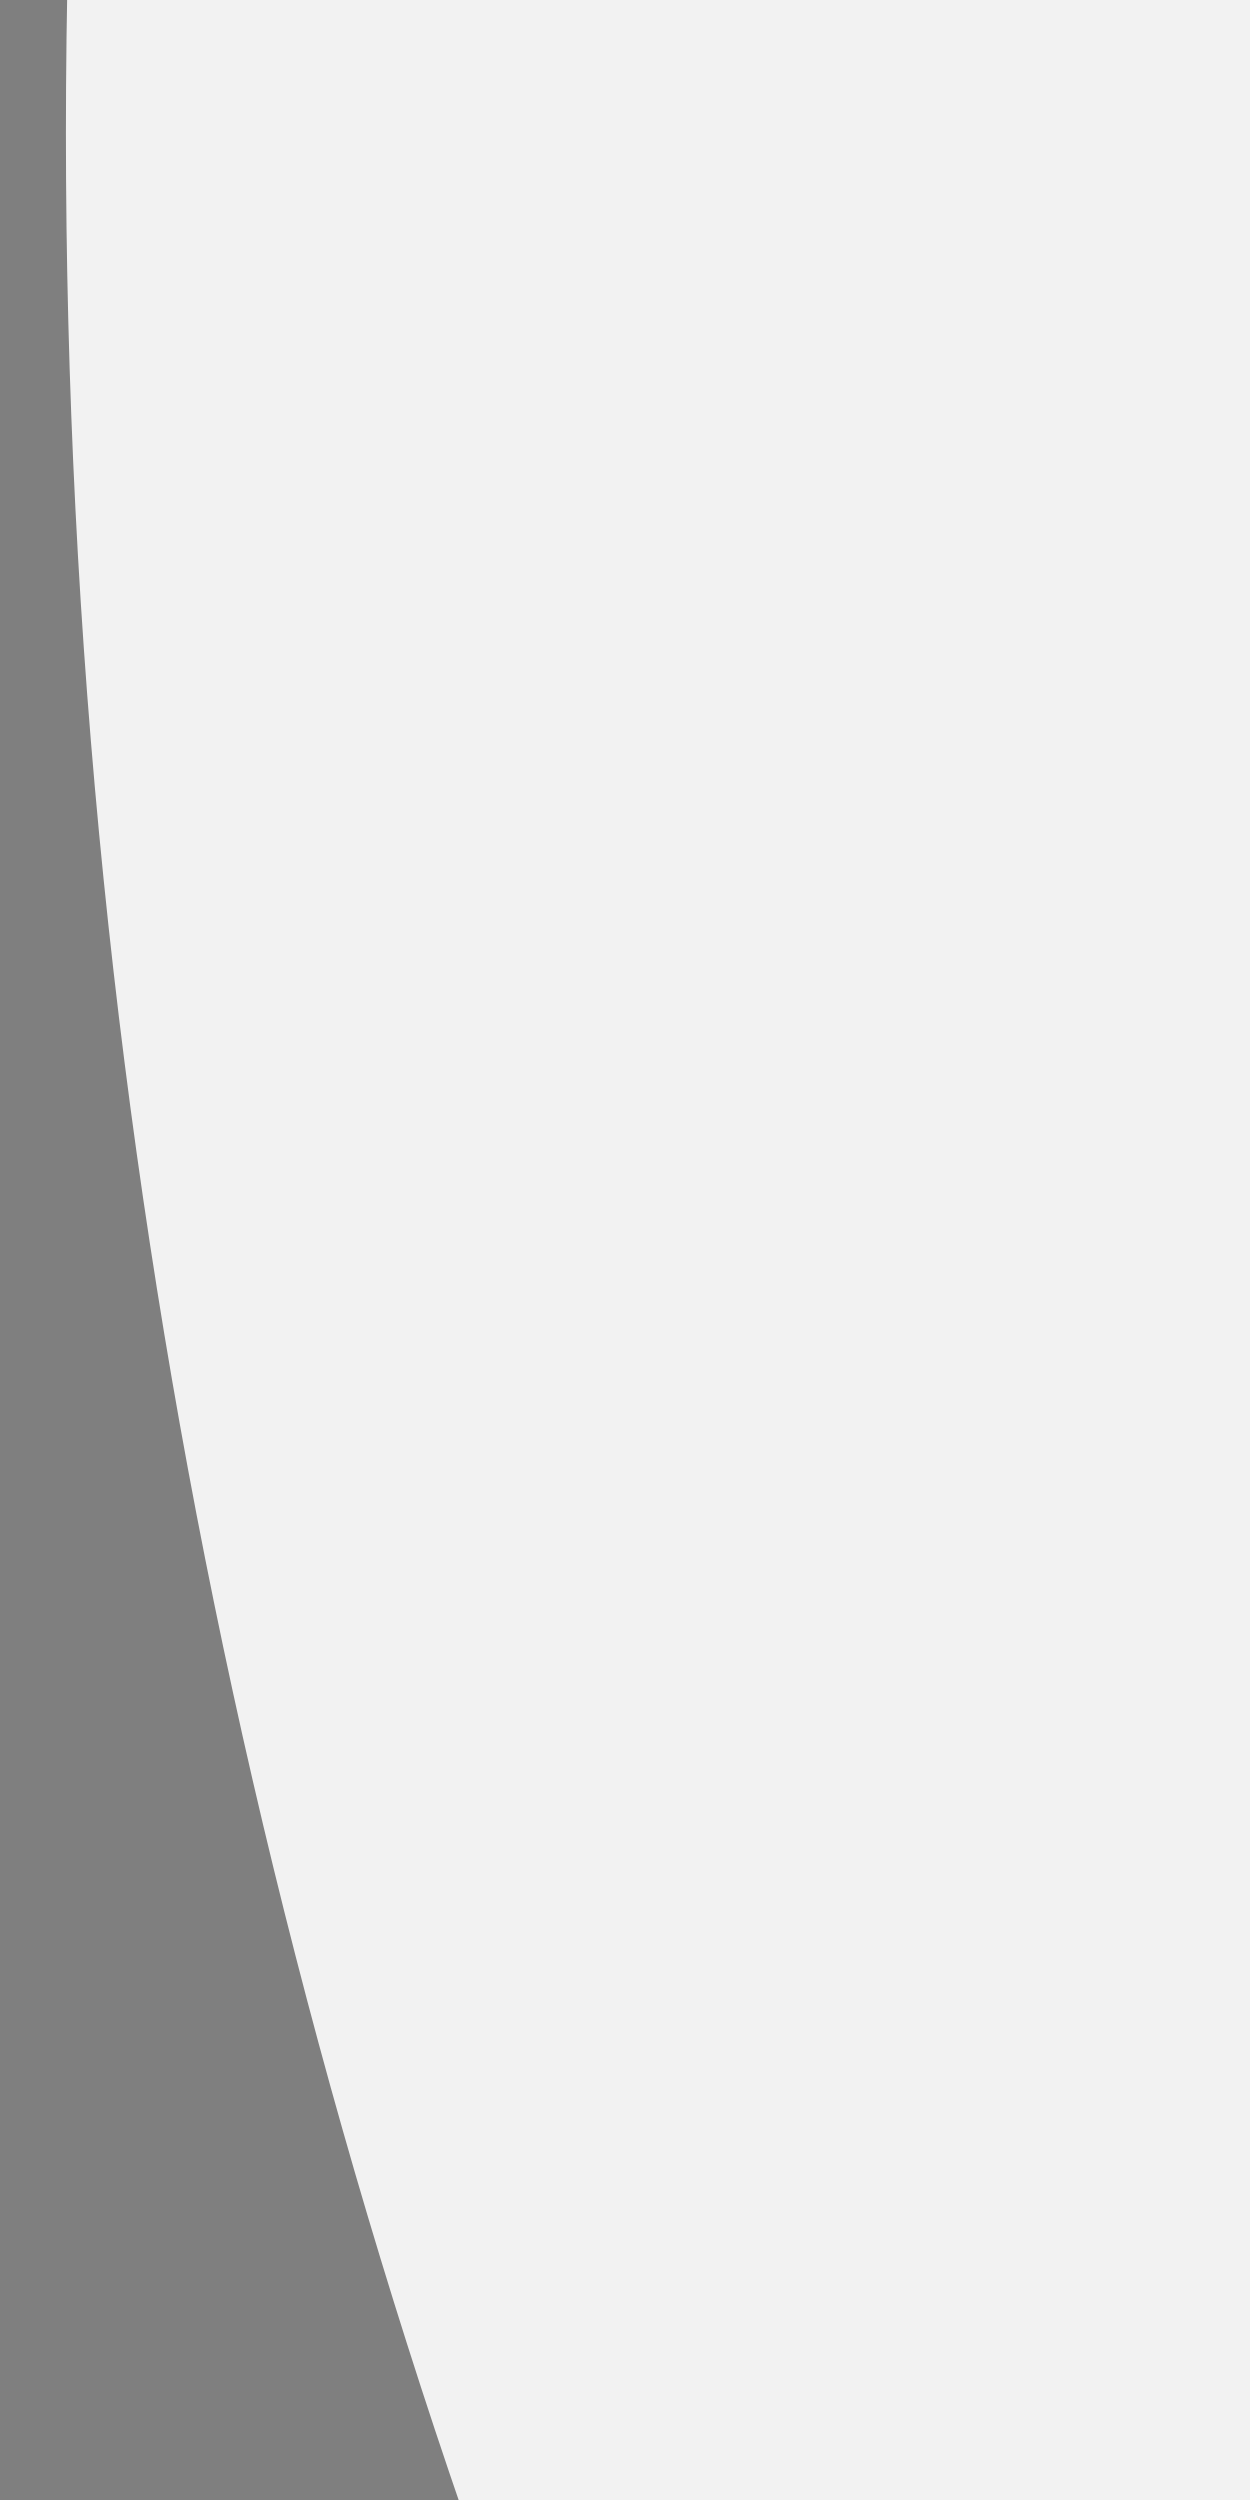
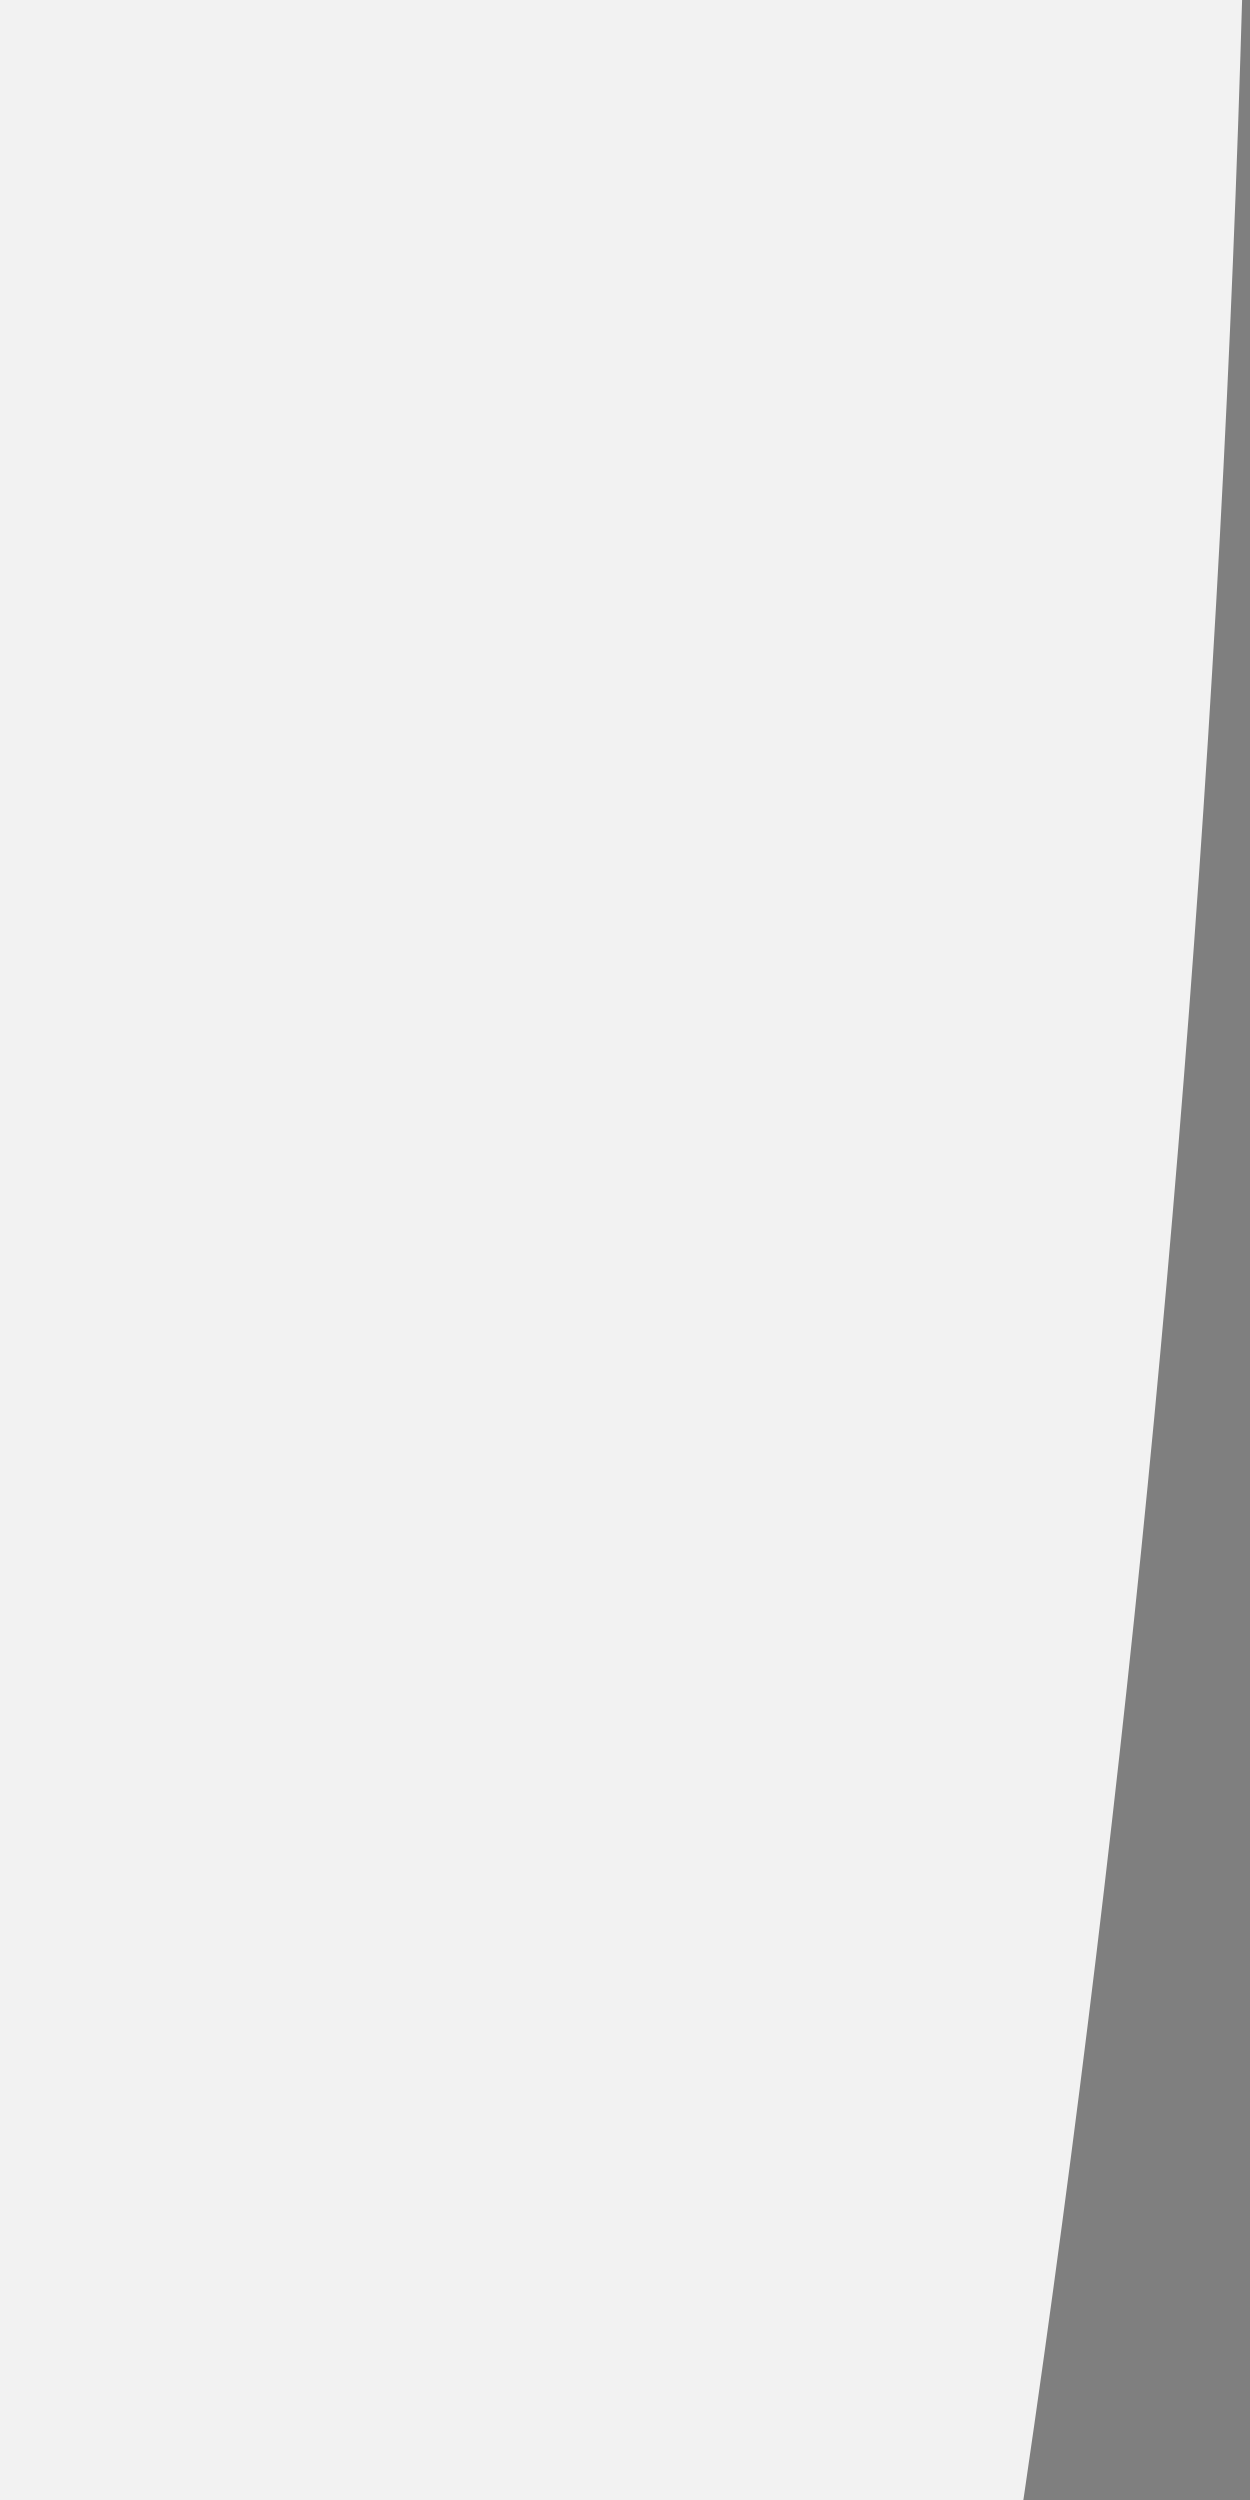
- <svg xmlns="http://www.w3.org/2000/svg" width="40" height="80" viewBox="0 0 40 80" preserveAspectRatio="xMidYMid meet">
-   <g transform="translate(20.000 40.000) rotate(0) scale(0.9) translate(-20.000 -40.000)">
-     <g transform="translate(14.000 5.500) rotate(0) scale(0.92) translate(-14.000 -5.500)">
-       <g transform="translate(87.500 20.000) rotate(0) scale(1) translate(-87.500 -20.000)">
-         <g transform="translate(75.000 17.500) rotate(0) scale(1.748) translate(-75.000 -17.500)">
-           <g transform="translate(25.000 25.000) rotate(90) scale(0.8579) translate(-25.000 -25.000)">
-             <g transform="translate(25.000 25.000) rotate(0) scale(1.4744) translate(-25.000 -25.000)">
-               <g transform="translate(30.500 30.500) rotate(90) scale(1) translate(-30.500 -30.500)">
-                 <g transform="translate(5.000 15.000) rotate(270) scale(1.596) translate(-5.000 -15.000)">
-                   <g transform="translate(6.500 9.500) rotate(180) scale(0.92) translate(-6.500 -9.500)">
-                     <g transform="translate(20.000 20.000) rotate(0) scale(1) translate(-20.000 -20.000)">
-                       <g transform="translate(34.000 3.000) rotate(0) scale(1) translate(-34.000 -3.000)">
-                         <g transform="translate(15.000 15.000) rotate(0) scale(1.9) translate(-15.000 -15.000)">
-                           <g transform="translate(37.500 12.500) rotate(180) scale(1.9) translate(-37.500 -12.500)">
-                             <g transform="translate(20.000 20.000) rotate(180) scale(1.9) translate(-20.000 -20.000)">
-                               <g transform="translate(10.000 20.000) rotate(180) scale(1.4887) translate(-10.000 -20.000)">
-                                 <line x1="21" y1="10.5" x2="35" y2="10.5" stroke="#7f7f7f" stroke-width="1" stroke-linecap="round" />
-                                 <circle cx="12" cy="10.5" r="9" fill="#f2f2f2" stroke="#7f7f7f" stroke-width="1" />
+ <svg xmlns="http://www.w3.org/2000/svg" width="30" height="60" viewBox="0 0 30 60" preserveAspectRatio="xMidYMid meet">
+   <g transform="translate(15.000 30.000) rotate(0) scale(1) translate(-15.000 -30.000)">
+     <g transform="translate(15.000 30.000) rotate(0) scale(1.9) translate(-15.000 -30.000)">
+       <g transform="translate(15.000 30.000) rotate(0) scale(1.9) translate(-15.000 -30.000)">
+         <g transform="translate(10.000 20.000) rotate(0) scale(0.9) translate(-10.000 -20.000)">
+           <g transform="translate(10.000 12.500) rotate(180) scale(1) translate(-10.000 -12.500)">
+             <g transform="translate(40.000 20.000) rotate(0) scale(1) translate(-40.000 -20.000)">
+               <g transform="translate(30.000 15.000) rotate(0) scale(1) translate(-30.000 -15.000)">
+                 <g transform="translate(6.500 9.500) rotate(90) scale(0.84) translate(-6.500 -9.500)">
+                   <g transform="translate(25.000 25.000) rotate(0) scale(1.4744) translate(-25.000 -25.000)">
+                     <g transform="translate(30.500 30.500) rotate(90) scale(1) translate(-30.500 -30.500)">
+                       <g transform="translate(5.000 15.000) rotate(270) scale(1.596) translate(-5.000 -15.000)">
+                         <g transform="translate(6.500 9.500) rotate(180) scale(0.92) translate(-6.500 -9.500)">
+                           <g transform="translate(20.000 20.000) rotate(0) scale(1) translate(-20.000 -20.000)">
+                             <g transform="translate(34.000 3.000) rotate(0) scale(1) translate(-34.000 -3.000)">
+                               <g transform="translate(15.000 15.000) rotate(0) scale(1.9) translate(-15.000 -15.000)">
+                                 <g transform="translate(37.500 12.500) rotate(180) scale(1.9) translate(-37.500 -12.500)">
+                                   <g transform="translate(20.000 20.000) rotate(180) scale(1.9) translate(-20.000 -20.000)">
+                                     <g transform="translate(10.000 20.000) rotate(180) scale(1.4887) translate(-10.000 -20.000)">
+                                       <line x1="21" y1="10.5" x2="35" y2="10.5" stroke="#7f7f7f" stroke-width="1" stroke-linecap="round" />
+                                       <circle cx="12" cy="10.5" r="9" fill="#f2f2f2" stroke="#7f7f7f" stroke-width="1" />
+                                     </g>
+                                   </g>
+                                 </g>
                              </g>
                            </g>
                          </g>
                        </g>
                      </g>
                    </g>
                  </g>
                </g>
              </g>
            </g>
          </g>
        </g>
      </g>
    </g>
  </g>
</svg>
